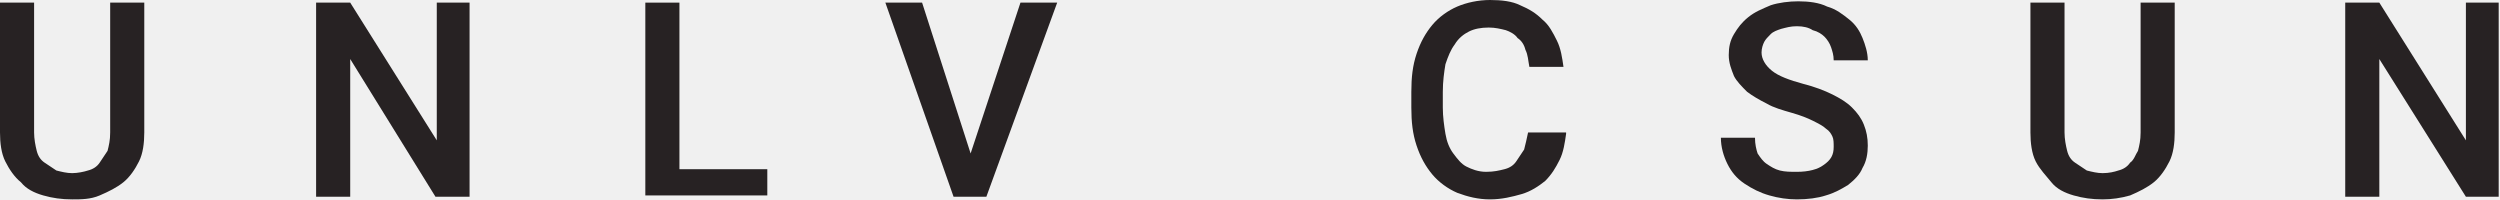
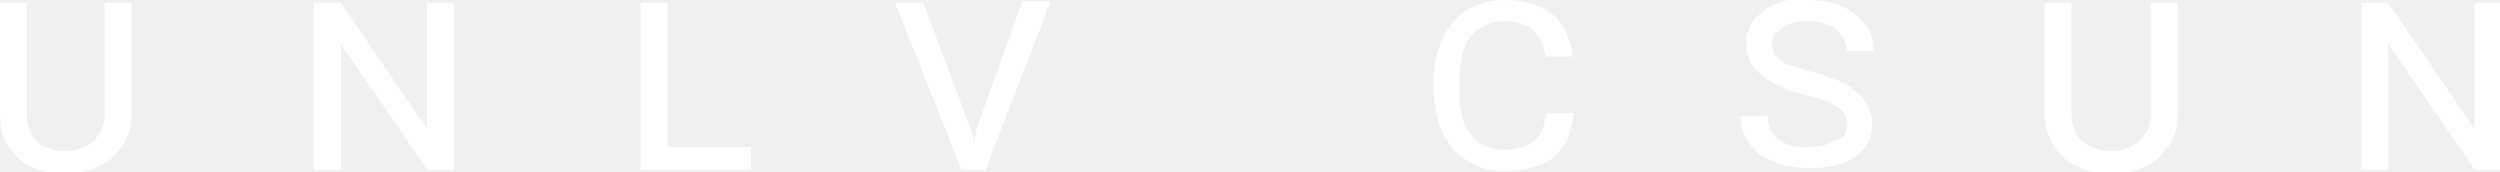
- <svg xmlns="http://www.w3.org/2000/svg" version="1.1" x="0px" y="0px" viewBox="0 0 190.6 15.2" style="enable-background:new 0 0 190.6 15.2;" xml:space="preserve">
+ <svg xmlns="http://www.w3.org/2000/svg" version="1.1" x="0px" y="0px" viewBox="0 0 176.8 12.1" style="enable-background:new 0 0 176.8 12.1;" xml:space="preserve">
  <style type="text/css">
	.st0{fill:#FFFFFF;}
	.st1{fill:#3399CC;}
	.st2{fill:#FF9966;}
	.st3{fill:#382C3D;}
	.st4{fill:#3D220E;}
	.st5{fill:none;stroke:#FFFFFF;stroke-width:0.266;stroke-miterlimit:10;}
	.st6{fill:#CDCBCA;}
	.st7{fill:none;stroke:#FFFFFF;stroke-width:0.562;stroke-miterlimit:10;}
	.st8{fill:#669897;}
	.st9{fill:#CC6632;}
	.st10{fill:none;stroke:#FFFFFF;stroke-width:1.113;stroke-miterlimit:10;}
	.st11{fill:#333333;}
	.st12{opacity:0.69;}
	.st13{opacity:0.48;fill:#3399CC;}
	.st14{fill:#CDCAC9;}
	.st15{fill:#362012;}
	.st16{fill:#272223;}
	.st17{fill:url(#SVGID_5_);}
	.st18{fill:url(#SVGID_6_);}
	.st19{fill:url(#SVGID_7_);}
	.st20{fill:#999999;}
	.st21{fill:#CC6633;}
	.st22{opacity:0.5;fill:#653614;}
	.st23{opacity:0.69;fill:#FF9966;}
</style>
  <g id="old">
    <g id="contact">
	</g>
    <g id="about">
	</g>
    <g id="WORK">
      <g id="work">
		</g>
      <g id="mouseOver">
        <g>
-           <path class="st16" d="M11,0.2v9.9c0,0.8-0.1,1.6-0.4,2.2c-0.3,0.6-0.7,1.2-1.2,1.6s-1.1,0.7-1.8,1s-1.4,0.3-2.1,0.3      c-0.8,0-1.5-0.1-2.2-0.3s-1.3-0.5-1.7-1c-0.5-0.4-0.9-1-1.2-1.6C0.1,11.7,0,10.9,0,10.1V0.2h2.6v9.9c0,0.5,0.1,1,0.2,1.4      c0.1,0.4,0.3,0.7,0.6,0.9s0.6,0.4,0.9,0.6c0.4,0.1,0.8,0.2,1.2,0.2s0.9-0.1,1.2-0.2c0.4-0.1,0.7-0.3,0.9-0.6s0.4-0.6,0.6-0.9      c0.1-0.4,0.2-0.8,0.2-1.4V0.2H11z" />
-           <path class="st16" d="M35.8,15h-2.6L26.7,4.5V15h-2.6V0.2h2.6l6.6,10.5V0.2h2.5V15z" />
-           <path class="st16" d="M51.8,12.9h6.7v2h-9.3V0.2h2.6V12.9z" />
-           <path class="st16" d="M74,11.7l3.8-11.5h2.8L75.2,15h-2.5L67.5,0.2h2.8L74,11.7z" />
-           <path class="st16" d="M119.4,10.2c-0.1,0.7-0.2,1.4-0.5,2c-0.3,0.6-0.6,1.1-1.1,1.6c-0.5,0.4-1.1,0.8-1.8,1      c-0.7,0.2-1.5,0.4-2.4,0.4c-0.9,0-1.7-0.2-2.5-0.5c-0.7-0.3-1.4-0.8-1.9-1.4c-0.5-0.6-0.9-1.3-1.2-2.2s-0.4-1.8-0.4-2.9V7      c0-1.1,0.1-2,0.4-2.9c0.3-0.9,0.7-1.6,1.2-2.2s1.2-1.1,1.9-1.4c0.7-0.3,1.6-0.5,2.5-0.5c0.9,0,1.7,0.1,2.3,0.4      c0.7,0.3,1.2,0.6,1.7,1.1c0.5,0.4,0.8,1,1.1,1.6c0.3,0.6,0.4,1.3,0.5,2h-2.6c-0.1-0.5-0.1-0.9-0.3-1.3c-0.1-0.4-0.3-0.7-0.6-0.9      c-0.2-0.3-0.6-0.5-0.9-0.6c-0.4-0.1-0.8-0.2-1.3-0.2c-0.6,0-1.1,0.1-1.5,0.3c-0.4,0.2-0.8,0.5-1.1,1c-0.3,0.4-0.5,0.9-0.7,1.5      c-0.1,0.6-0.2,1.3-0.2,2.1v1.2c0,0.7,0.1,1.4,0.2,2s0.3,1.1,0.6,1.5c0.3,0.4,0.6,0.8,1,1s0.9,0.4,1.5,0.4c0.6,0,1-0.1,1.4-0.2      c0.4-0.1,0.7-0.3,0.9-0.6s0.4-0.6,0.6-0.9c0.1-0.4,0.2-0.8,0.3-1.3H119.4z" />
-           <path class="st16" d="M139.8,11.2c0-0.3,0-0.6-0.1-0.8c-0.1-0.2-0.2-0.4-0.5-0.6c-0.2-0.2-0.6-0.4-1-0.6      c-0.4-0.2-0.9-0.4-1.6-0.6c-0.7-0.2-1.4-0.4-1.9-0.7c-0.6-0.3-1.1-0.6-1.5-0.9c-0.4-0.4-0.8-0.8-1-1.2c-0.2-0.5-0.4-1-0.4-1.6      c0-0.6,0.1-1.1,0.4-1.6c0.3-0.5,0.6-0.9,1.1-1.3s1-0.6,1.7-0.9c0.6-0.2,1.4-0.3,2.1-0.3c0.8,0,1.6,0.1,2.2,0.4      c0.7,0.2,1.2,0.6,1.7,1s0.8,0.9,1,1.4s0.4,1.1,0.4,1.7h-2.6c0-0.4-0.1-0.7-0.2-1s-0.3-0.6-0.5-0.8c-0.2-0.2-0.5-0.4-0.9-0.5      C137.9,2.1,137.5,2,137,2c-0.5,0-0.8,0.1-1.2,0.2c-0.3,0.1-0.6,0.2-0.8,0.4c-0.2,0.2-0.4,0.4-0.5,0.6c-0.1,0.2-0.2,0.5-0.2,0.8      c0,0.5,0.3,1,0.8,1.4c0.5,0.4,1.3,0.7,2.4,1c0.8,0.2,1.6,0.5,2.2,0.8c0.6,0.3,1.1,0.6,1.5,1c0.4,0.4,0.7,0.8,0.9,1.3      s0.3,1,0.3,1.6c0,0.6-0.1,1.2-0.4,1.7c-0.2,0.5-0.6,0.9-1.1,1.3c-0.5,0.3-1,0.6-1.7,0.8c-0.6,0.2-1.4,0.3-2.2,0.3      c-0.7,0-1.4-0.1-2.1-0.3s-1.3-0.5-1.9-0.9s-1-0.9-1.3-1.5s-0.5-1.3-0.5-2h2.6c0,0.5,0.1,0.9,0.2,1.2c0.2,0.3,0.4,0.6,0.7,0.8      s0.6,0.4,1,0.5c0.4,0.1,0.8,0.1,1.3,0.1c0.9,0,1.6-0.2,2-0.5C139.6,12.2,139.8,11.8,139.8,11.2z" />
-           <path class="st16" d="M165.8,0.2v9.9c0,0.8-0.1,1.6-0.4,2.2c-0.3,0.6-0.7,1.2-1.2,1.6s-1.1,0.7-1.8,1c-0.7,0.2-1.4,0.3-2.1,0.3      c-0.8,0-1.5-0.1-2.2-0.3c-0.7-0.2-1.3-0.5-1.7-1s-0.9-1-1.2-1.6c-0.3-0.6-0.4-1.4-0.4-2.2V0.2h2.6v9.9c0,0.5,0.1,1,0.2,1.4      c0.1,0.4,0.3,0.7,0.6,0.9c0.3,0.2,0.6,0.4,0.9,0.6c0.4,0.1,0.8,0.2,1.2,0.2c0.5,0,0.9-0.1,1.2-0.2c0.4-0.1,0.7-0.3,0.9-0.6      c0.3-0.2,0.4-0.6,0.6-0.9c0.1-0.4,0.2-0.8,0.2-1.4V0.2H165.8z" />
-           <path class="st16" d="M190.6,15H188l-6.6-10.5V15h-2.6V0.2h2.6l6.6,10.5V0.2h2.5V15z" />
+           <path class="st0" d="M9.3,0.2v7.9c0,0.7-0.1,1.3-0.4,1.8c-0.2,0.5-0.6,0.9-1,1.3c-0.4,0.3-0.9,0.6-1.5,0.8      c-0.6,0.2-1.2,0.3-1.8,0.3c-0.7,0-1.3-0.1-1.8-0.3c-0.6-0.2-1.1-0.4-1.5-0.8s-0.7-0.8-1-1.3C0.1,9.3,0,8.7,0,8.1V0.2h1.9v7.9      c0,0.4,0.1,0.8,0.2,1.1C2.2,9.5,2.4,9.8,2.6,10c0.2,0.2,0.5,0.4,0.9,0.5c0.3,0.1,0.7,0.2,1.1,0.2c0.4,0,0.8-0.1,1.1-0.2      s0.6-0.3,0.9-0.5c0.2-0.2,0.4-0.5,0.6-0.8c0.1-0.3,0.2-0.7,0.2-1.1V0.2H9.3z" />
+           <path class="st0" d="M32.1,12h-1.9l-6.1-8.9V12h-1.9V0.2h1.9l6.1,8.9V0.2h1.9V12z" />
+           <path class="st0" d="M47.2,10.4h5.9V12h-7.8V0.2h1.9V10.4z" />
+           <path class="st0" d="M68.6,9l0.3,1L69.1,9l3.2-8.9h2L69.7,12H68L63.3,0.2h2L68.6,9z" />
+           <path class="st0" d="M111.3,8.1c-0.1,0.6-0.2,1.1-0.4,1.6c-0.2,0.5-0.5,0.9-0.9,1.3c-0.4,0.4-0.9,0.6-1.5,0.8s-1.3,0.3-2,0.3      s-1.5-0.1-2.1-0.4c-0.6-0.3-1.1-0.6-1.6-1.1c-0.4-0.5-0.8-1.1-1-1.7c-0.2-0.7-0.4-1.5-0.4-2.3v-1c0-0.8,0.1-1.6,0.4-2.3      c0.2-0.7,0.6-1.3,1-1.8c0.4-0.5,1-0.9,1.6-1.1c0.6-0.3,1.3-0.4,2.1-0.4c0.7,0,1.4,0.1,2,0.3s1,0.5,1.4,0.8      c0.4,0.4,0.7,0.8,0.9,1.3c0.2,0.5,0.4,1,0.4,1.6h-1.9c-0.1-0.4-0.1-0.7-0.3-1c-0.1-0.3-0.3-0.6-0.5-0.8      c-0.2-0.2-0.5-0.4-0.9-0.5c-0.3-0.1-0.7-0.2-1.2-0.2c-0.5,0-1,0.1-1.4,0.3c-0.4,0.2-0.7,0.4-1,0.8s-0.5,0.8-0.6,1.3      c-0.1,0.5-0.2,1.1-0.2,1.7v1c0,0.6,0.1,1.1,0.2,1.6s0.3,0.9,0.6,1.3c0.3,0.4,0.6,0.6,1,0.8c0.4,0.2,0.9,0.3,1.4,0.3      c0.5,0,0.9-0.1,1.3-0.2s0.6-0.3,0.9-0.5c0.2-0.2,0.4-0.5,0.5-0.8c0.1-0.3,0.2-0.7,0.3-1.1H111.3z" />
+           <path class="st0" d="M130.6,8.9c0-0.2,0-0.5-0.1-0.7c-0.1-0.2-0.2-0.4-0.4-0.5c-0.2-0.2-0.5-0.3-0.8-0.5      c-0.4-0.1-0.8-0.3-1.4-0.4c-0.7-0.2-1.2-0.3-1.8-0.6c-0.5-0.2-1-0.5-1.4-0.8c-0.4-0.3-0.7-0.6-0.9-1c-0.2-0.4-0.3-0.8-0.3-1.3      c0-0.5,0.1-0.9,0.3-1.3c0.2-0.4,0.5-0.7,0.9-1s0.8-0.5,1.4-0.7S127.3,0,128,0c0.7,0,1.3,0.1,1.9,0.3c0.6,0.2,1,0.5,1.4,0.8      c0.4,0.3,0.7,0.7,0.9,1.1c0.2,0.4,0.3,0.9,0.3,1.4h-1.9c0-0.3-0.1-0.6-0.2-0.8c-0.1-0.3-0.3-0.5-0.5-0.7      c-0.2-0.2-0.5-0.3-0.8-0.4c-0.3-0.1-0.7-0.2-1.2-0.2c-0.4,0-0.8,0-1.1,0.1c-0.3,0.1-0.6,0.2-0.8,0.4c-0.2,0.2-0.4,0.3-0.5,0.5      c-0.1,0.2-0.2,0.4-0.2,0.7c0,0.2,0.1,0.4,0.2,0.6c0.1,0.2,0.3,0.4,0.5,0.5c0.2,0.2,0.5,0.3,0.9,0.4s0.8,0.3,1.4,0.4      c0.7,0.2,1.2,0.4,1.7,0.6c0.5,0.2,0.9,0.5,1.3,0.8c0.3,0.3,0.6,0.6,0.8,1s0.3,0.8,0.3,1.3c0,0.5-0.1,0.9-0.3,1.3      c-0.2,0.4-0.5,0.7-0.9,1c-0.4,0.3-0.9,0.5-1.4,0.6s-1.2,0.2-1.8,0.2c-0.6,0-1.2-0.1-1.8-0.2c-0.6-0.2-1.1-0.4-1.6-0.7      c-0.5-0.3-0.8-0.7-1.1-1.2c-0.3-0.5-0.4-1-0.4-1.6h1.9c0,0.4,0.1,0.7,0.2,1c0.2,0.3,0.4,0.5,0.6,0.7c0.3,0.2,0.6,0.3,0.9,0.4      s0.7,0.1,1.2,0.1c0.9,0,1.5-0.2,1.9-0.5C130.4,9.9,130.6,9.4,130.6,8.9z" />
+           <path class="st0" d="M154,0.2v7.9c0,0.7-0.1,1.3-0.4,1.8c-0.2,0.5-0.6,0.9-1,1.3s-0.9,0.6-1.5,0.8c-0.6,0.2-1.2,0.3-1.8,0.3      c-0.7,0-1.3-0.1-1.8-0.3c-0.6-0.2-1.1-0.4-1.5-0.8c-0.4-0.3-0.7-0.8-1-1.3c-0.2-0.5-0.4-1.1-0.4-1.8V0.2h1.9v7.9      c0,0.4,0.1,0.8,0.2,1.1c0.1,0.3,0.3,0.6,0.6,0.8c0.2,0.2,0.5,0.4,0.9,0.5c0.3,0.1,0.7,0.2,1.1,0.2s0.8-0.1,1.1-0.2      c0.3-0.1,0.6-0.3,0.9-0.5c0.2-0.2,0.4-0.5,0.6-0.8c0.1-0.3,0.2-0.7,0.2-1.1V0.2H154z" />
+           <path class="st0" d="M176.8,12H175l-6.1-8.9V12H167V0.2h1.9l6.1,8.9V0.2h1.9V12z" />
        </g>
      </g>
    </g>
    <g id="home">
	</g>
    <g id="NAVBAR">
      <g id="navBar">
		</g>
      <g id="mouseOver_1_">
		</g>
    </g>
  </g>
  <g id="Layer_11">
</g>
</svg>
